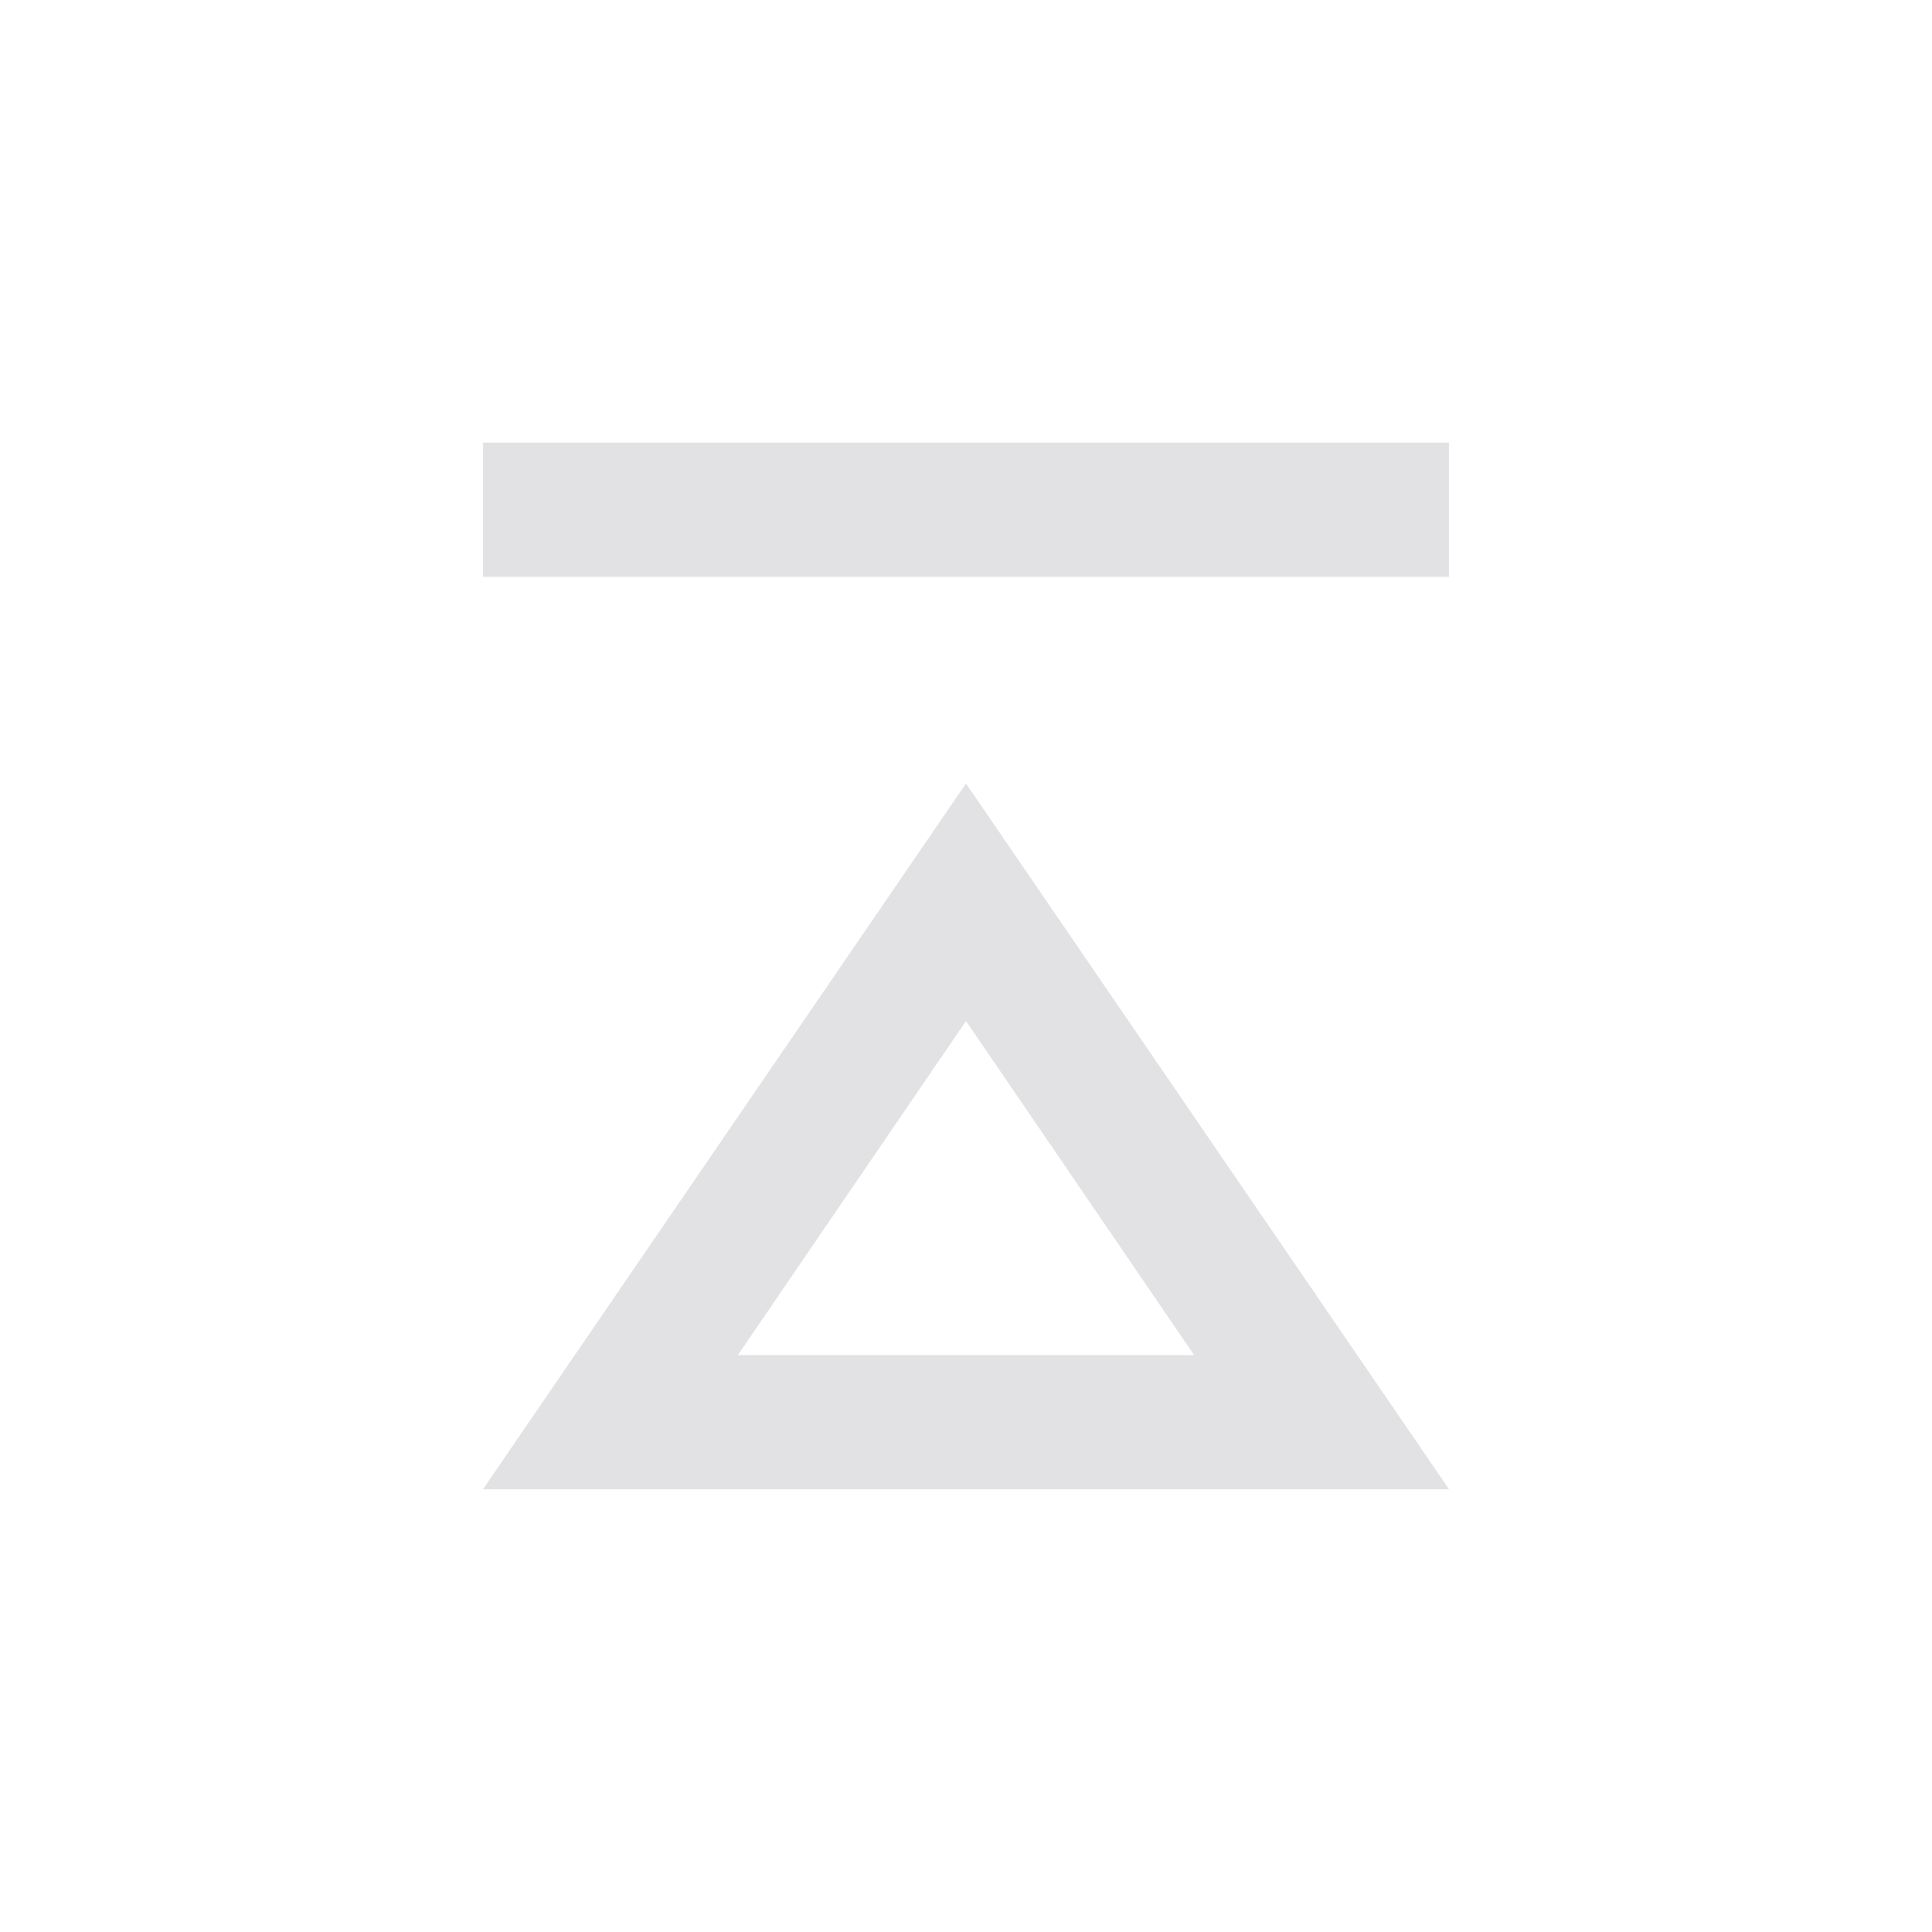
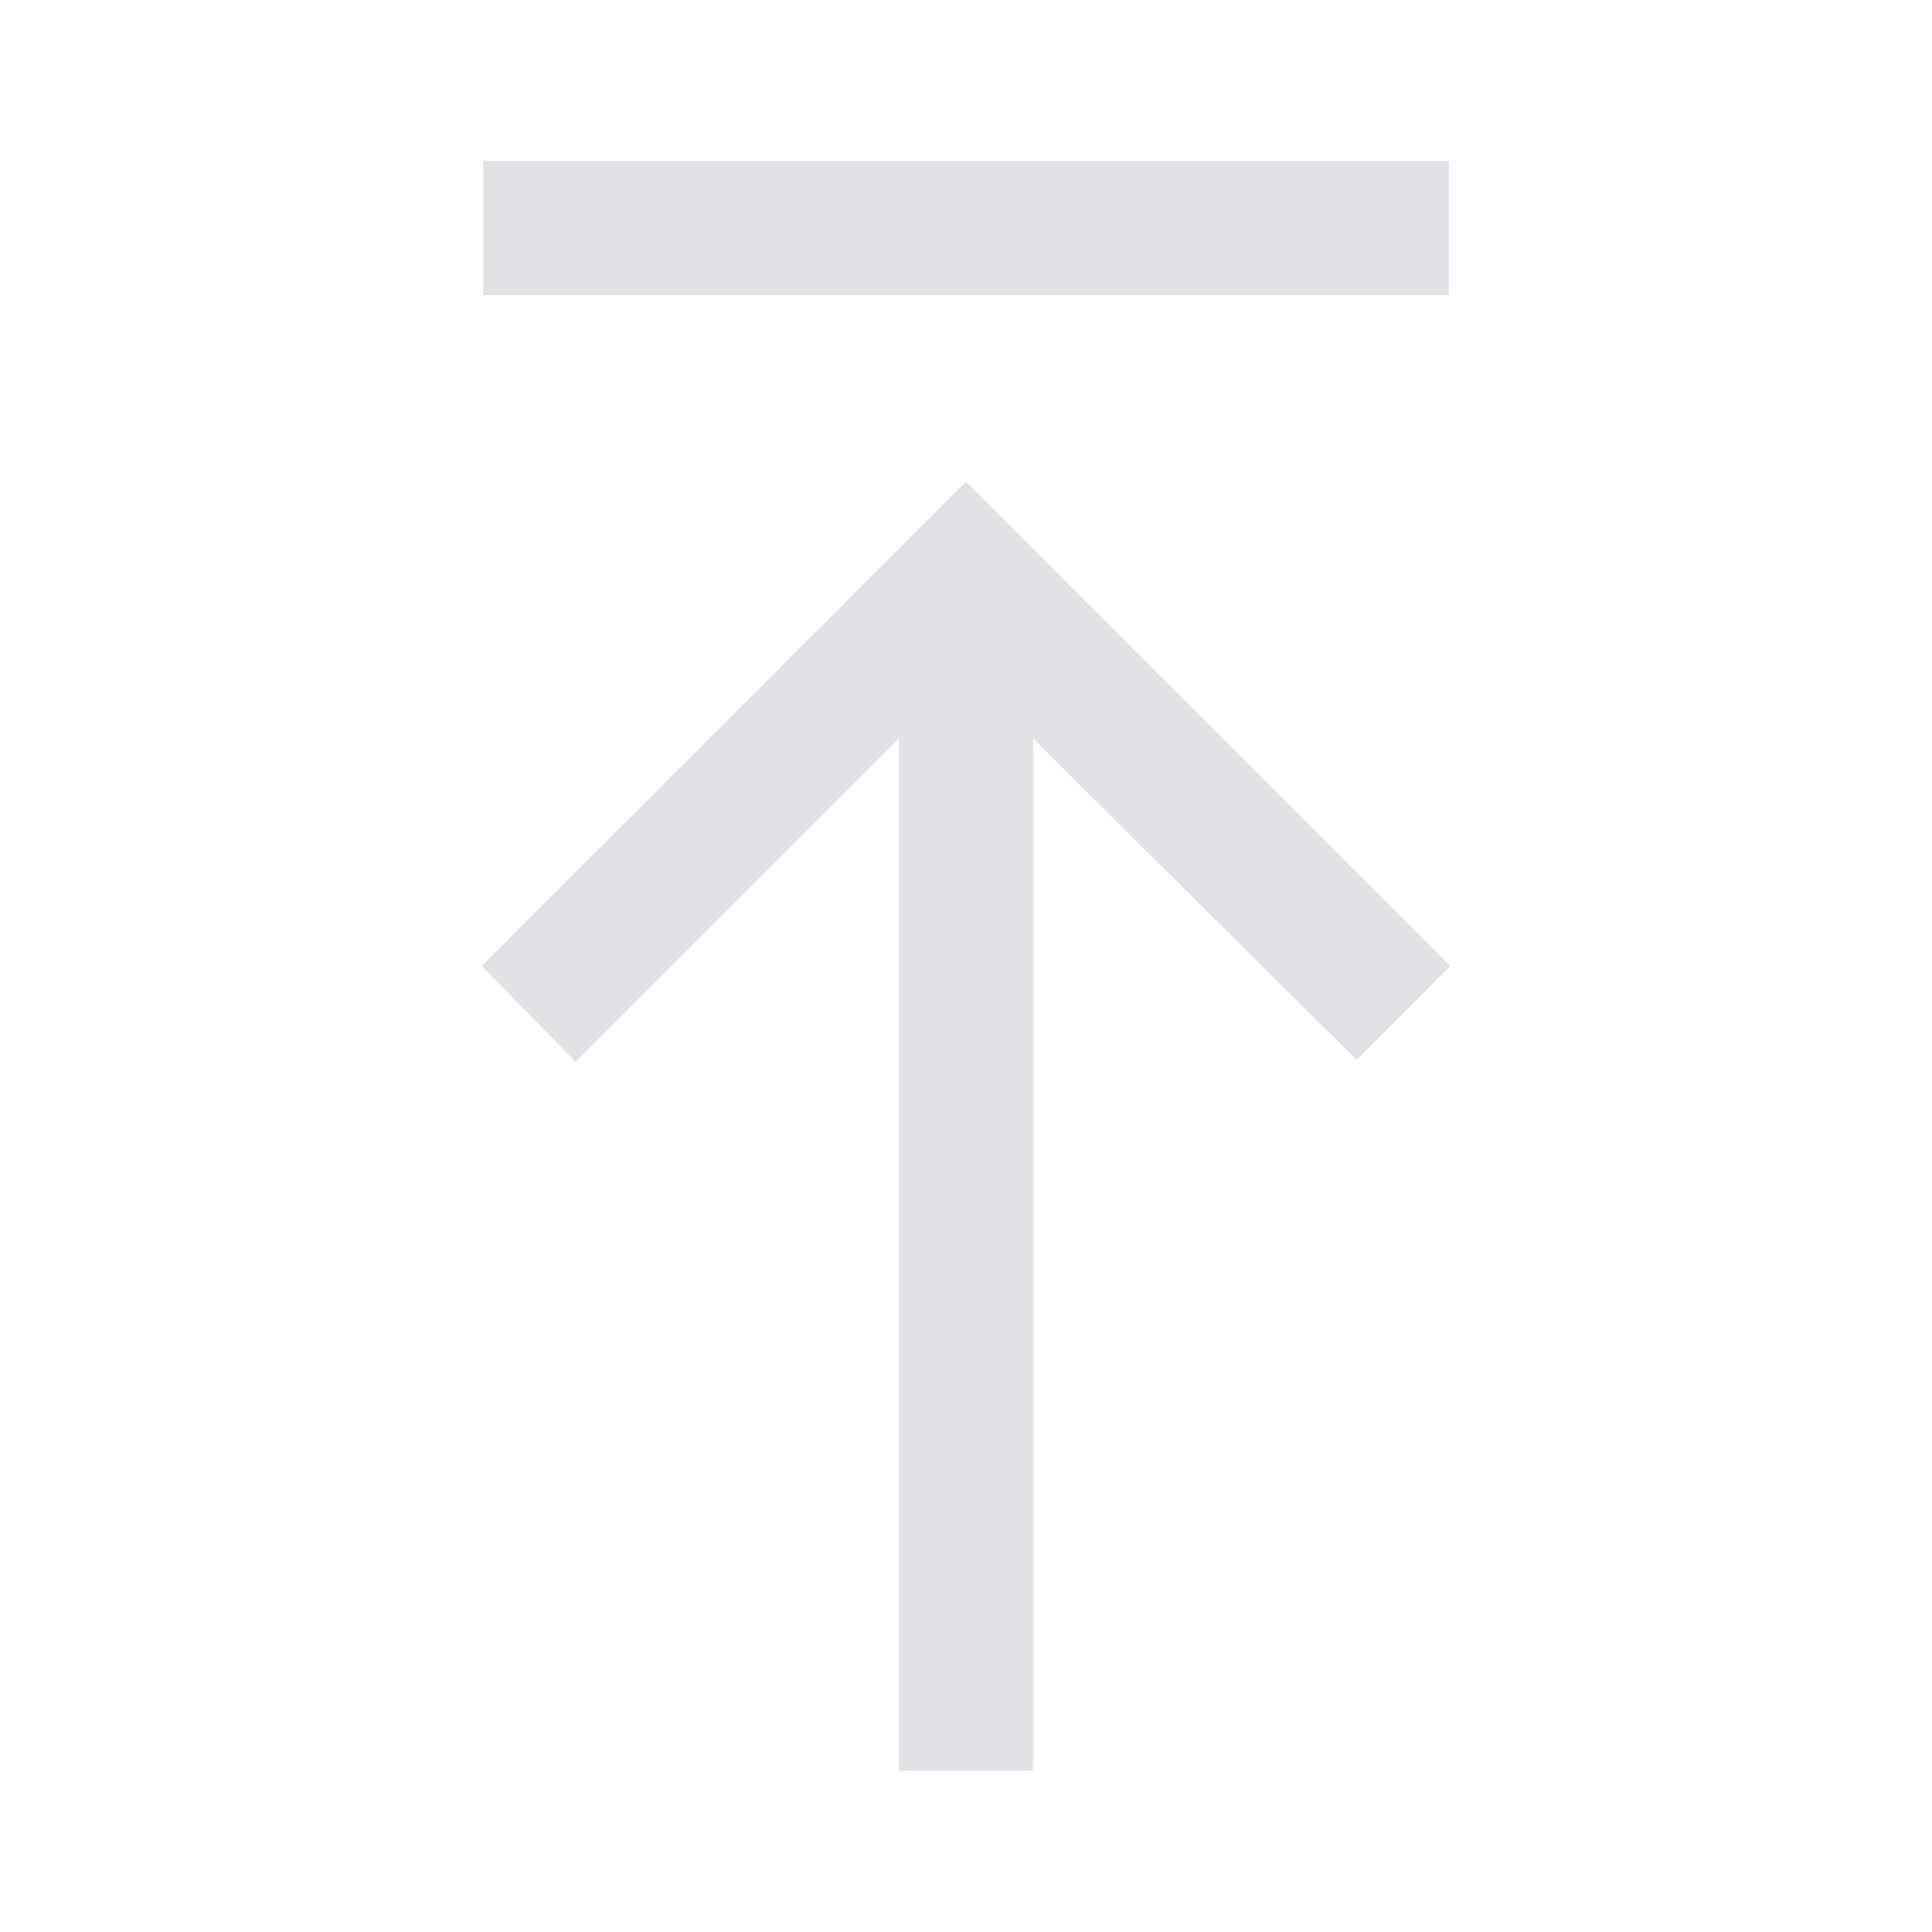
<svg xmlns="http://www.w3.org/2000/svg" viewBox="0 0 32 32">
  <defs>
    <style type="text/css" id="current-color-scheme">
      .ColorScheme-Text {
        color: #e2e2e5;
      }
    </style>
  </defs>
-   <path d="M 24,9.555 H 8 V 7.333 h 16 z m 0,15.111 H 8 l 8,-11.689 z m -8,-2.222 z m 3.778,0 -3.778,-5.533 -3.778,5.533 z" class="ColorScheme-Text" fill="currentColor" />
+   <path d="M 8,4.889 V 2.667 H 24 V 4.889 Z M 7.978,16 16,7.978 24.022,16 22.467,17.556 17.111,12.233 v 17.1 h -2.222 v -17.1 l -5.356,5.356 z" class="ColorScheme-Text" fill="currentColor" />
</svg>
